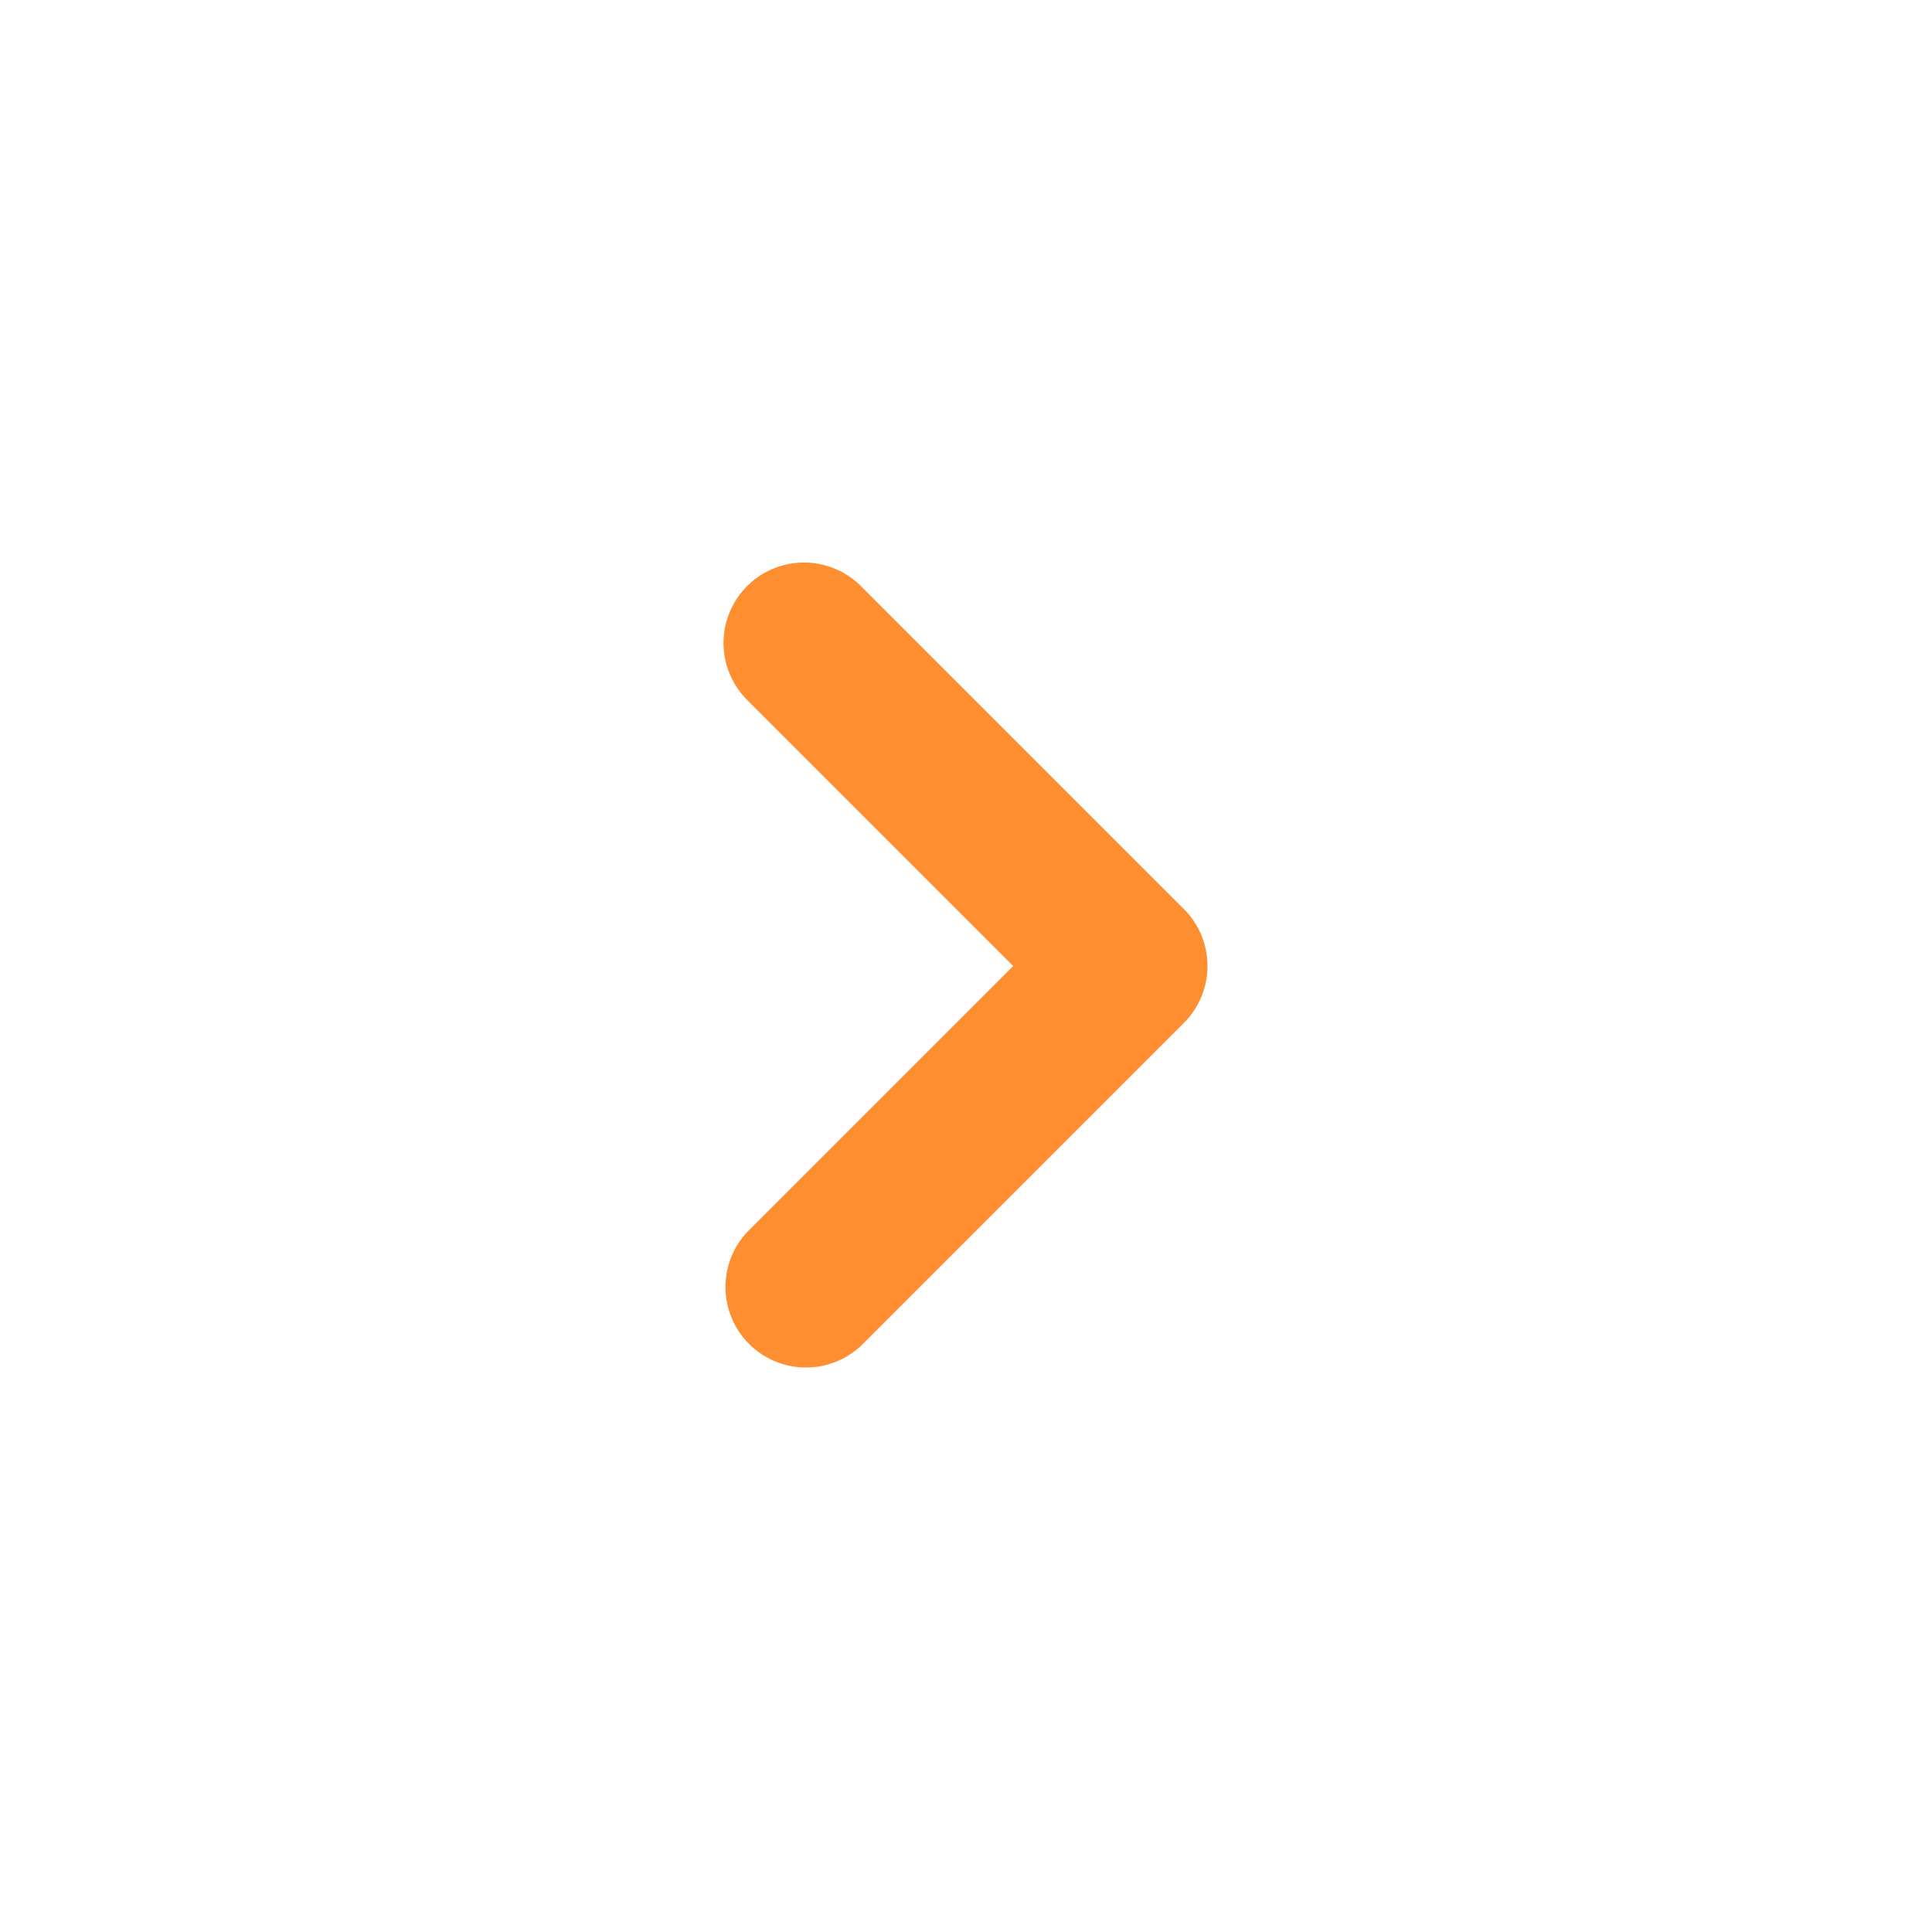
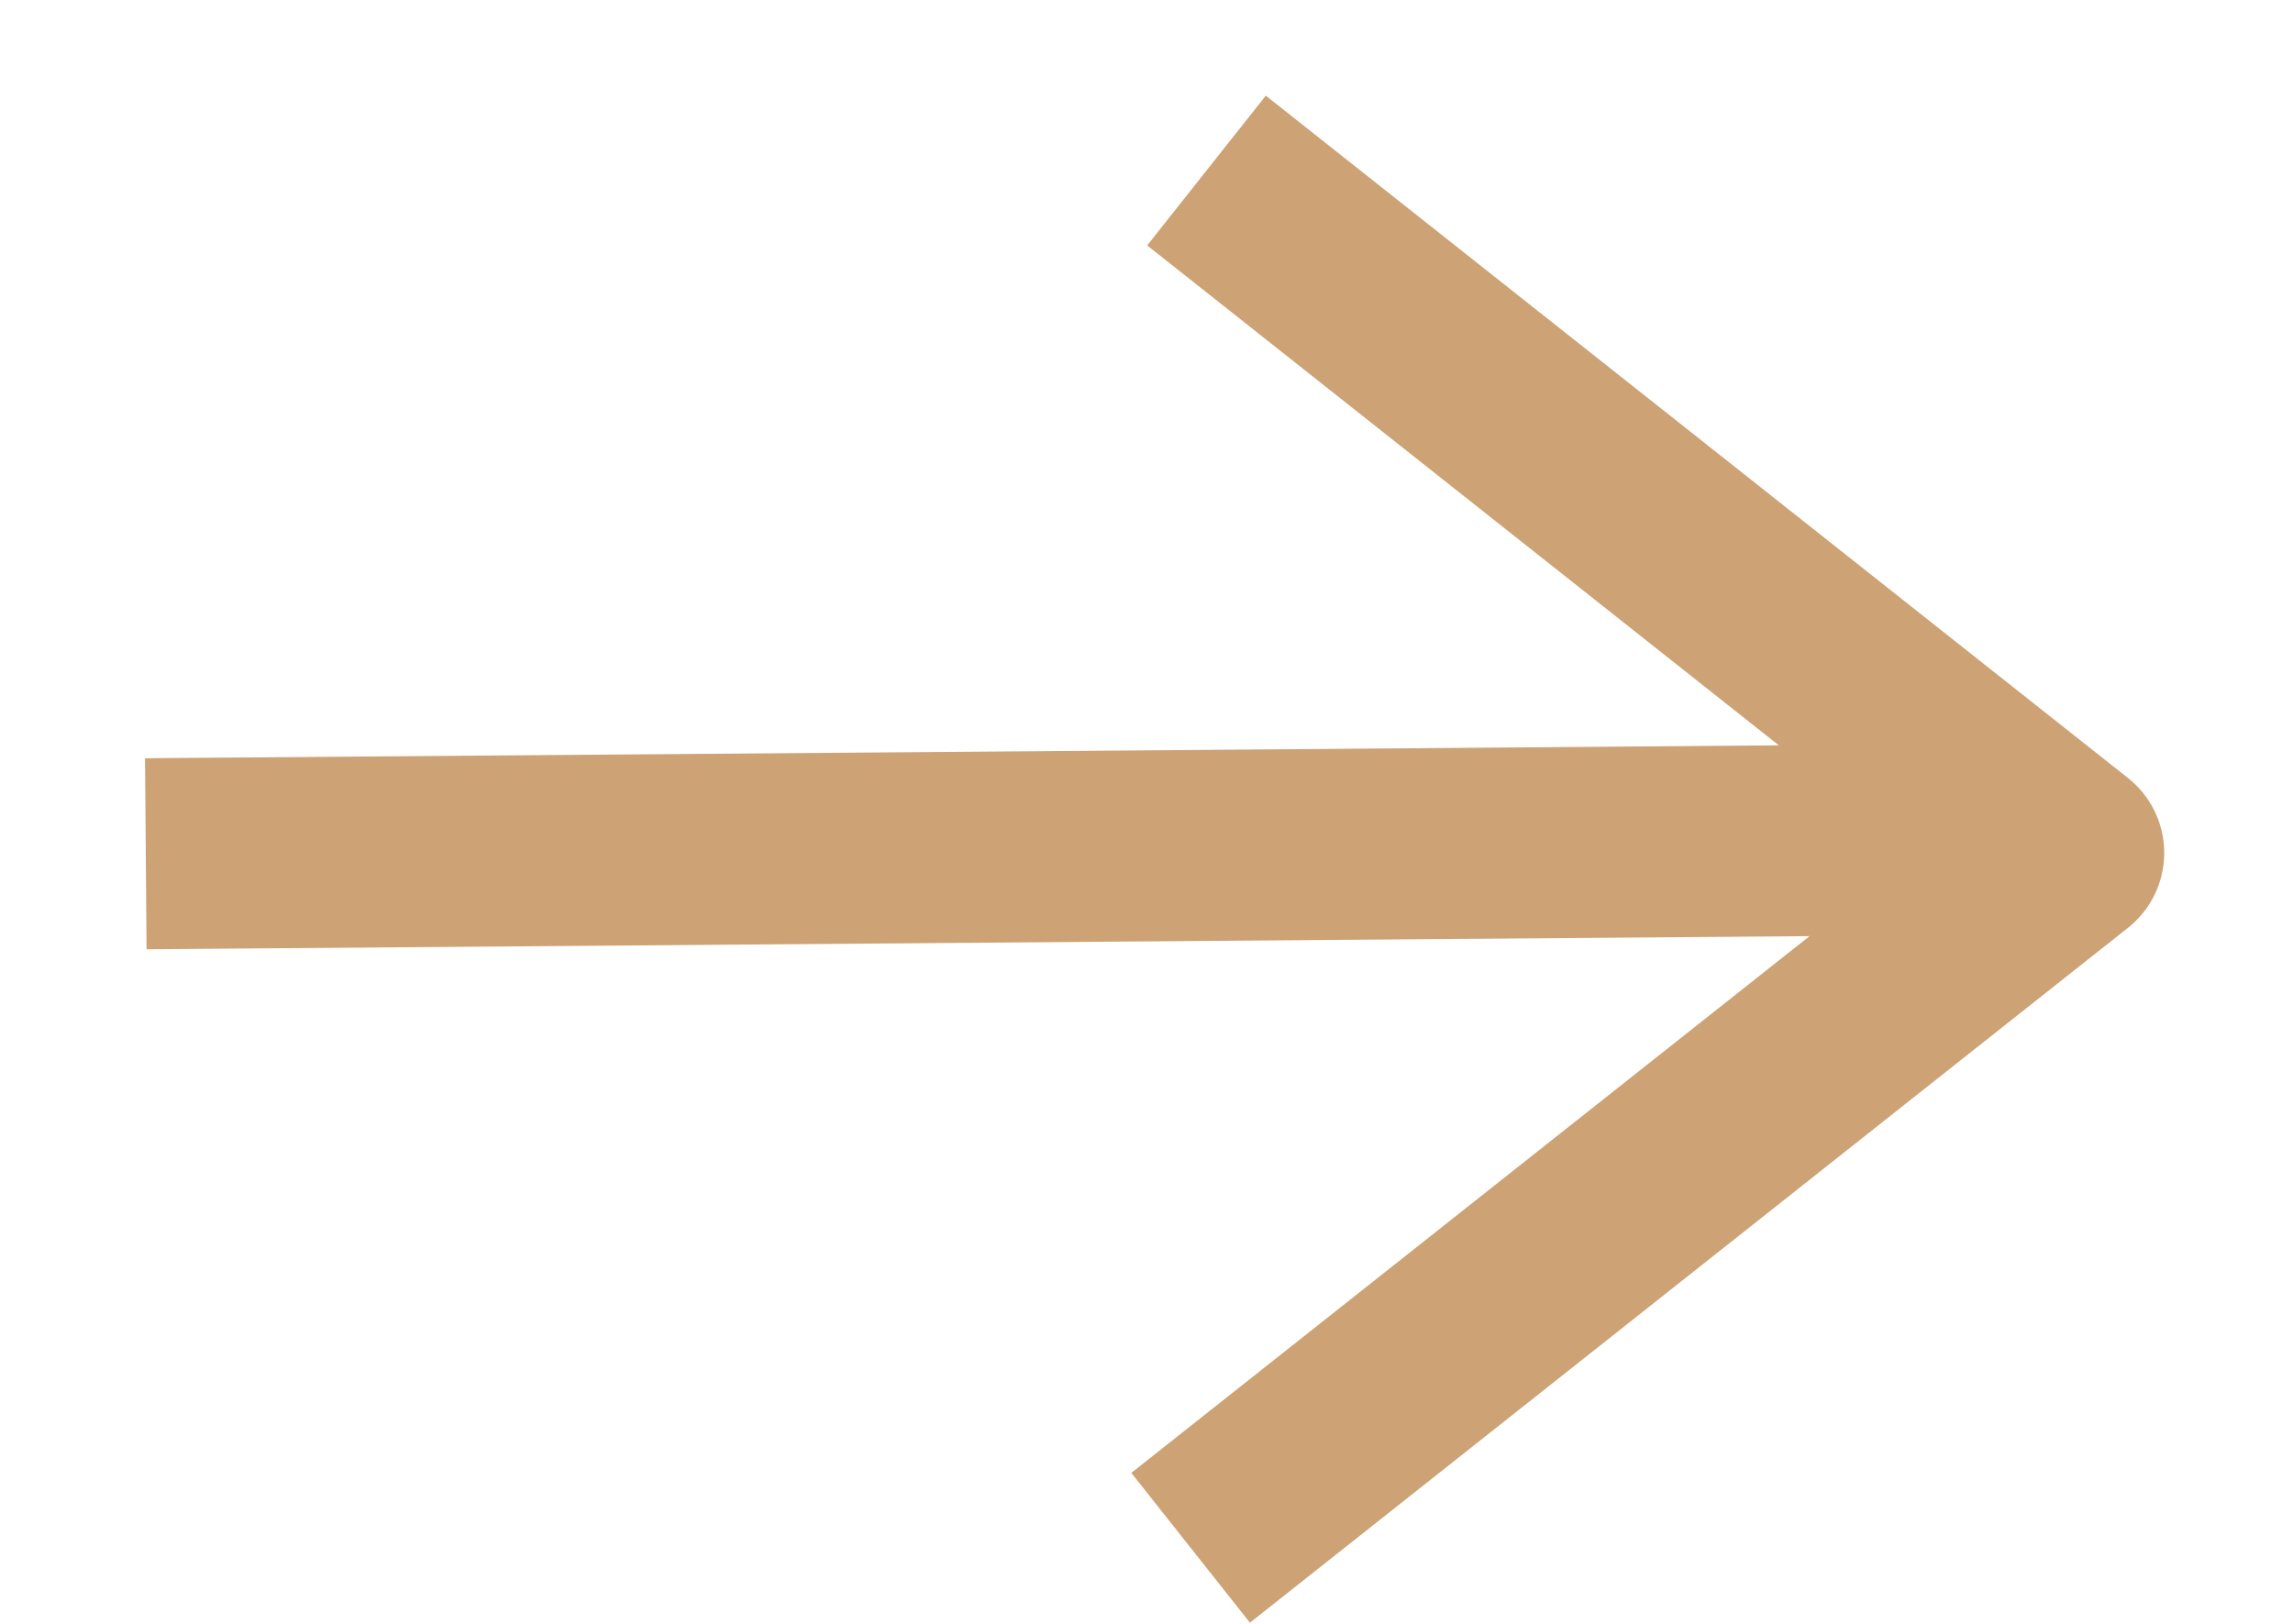
- <svg xmlns="http://www.w3.org/2000/svg" viewBox="0 0 24 24">
-   <g id="Right">
-     <path d="M14.707,12.707l-4,4a1,1,0,0,1-1.414-1.414L12.586,12,9.293,8.707a1,1,0,1,1,1.414-1.414l4,4A1,1,0,0,1,14.707,12.707Z" style="fill:#ff8e31" />
-   </g>
+ <svg xmlns="http://www.w3.org/2000/svg" width="24" height="17" viewBox="0 0 24 17" fill="none">
+   <path d="M2.526 8.93L19.861 8.793" stroke="#CDA274" stroke-width="2" stroke-linecap="square" stroke-linejoin="round" />
+   <path d="M13.412 2.406L21.652 8.929L13.246 15.583" stroke="#CDA274" stroke-width="2" stroke-linecap="square" stroke-linejoin="round" />
</svg>
